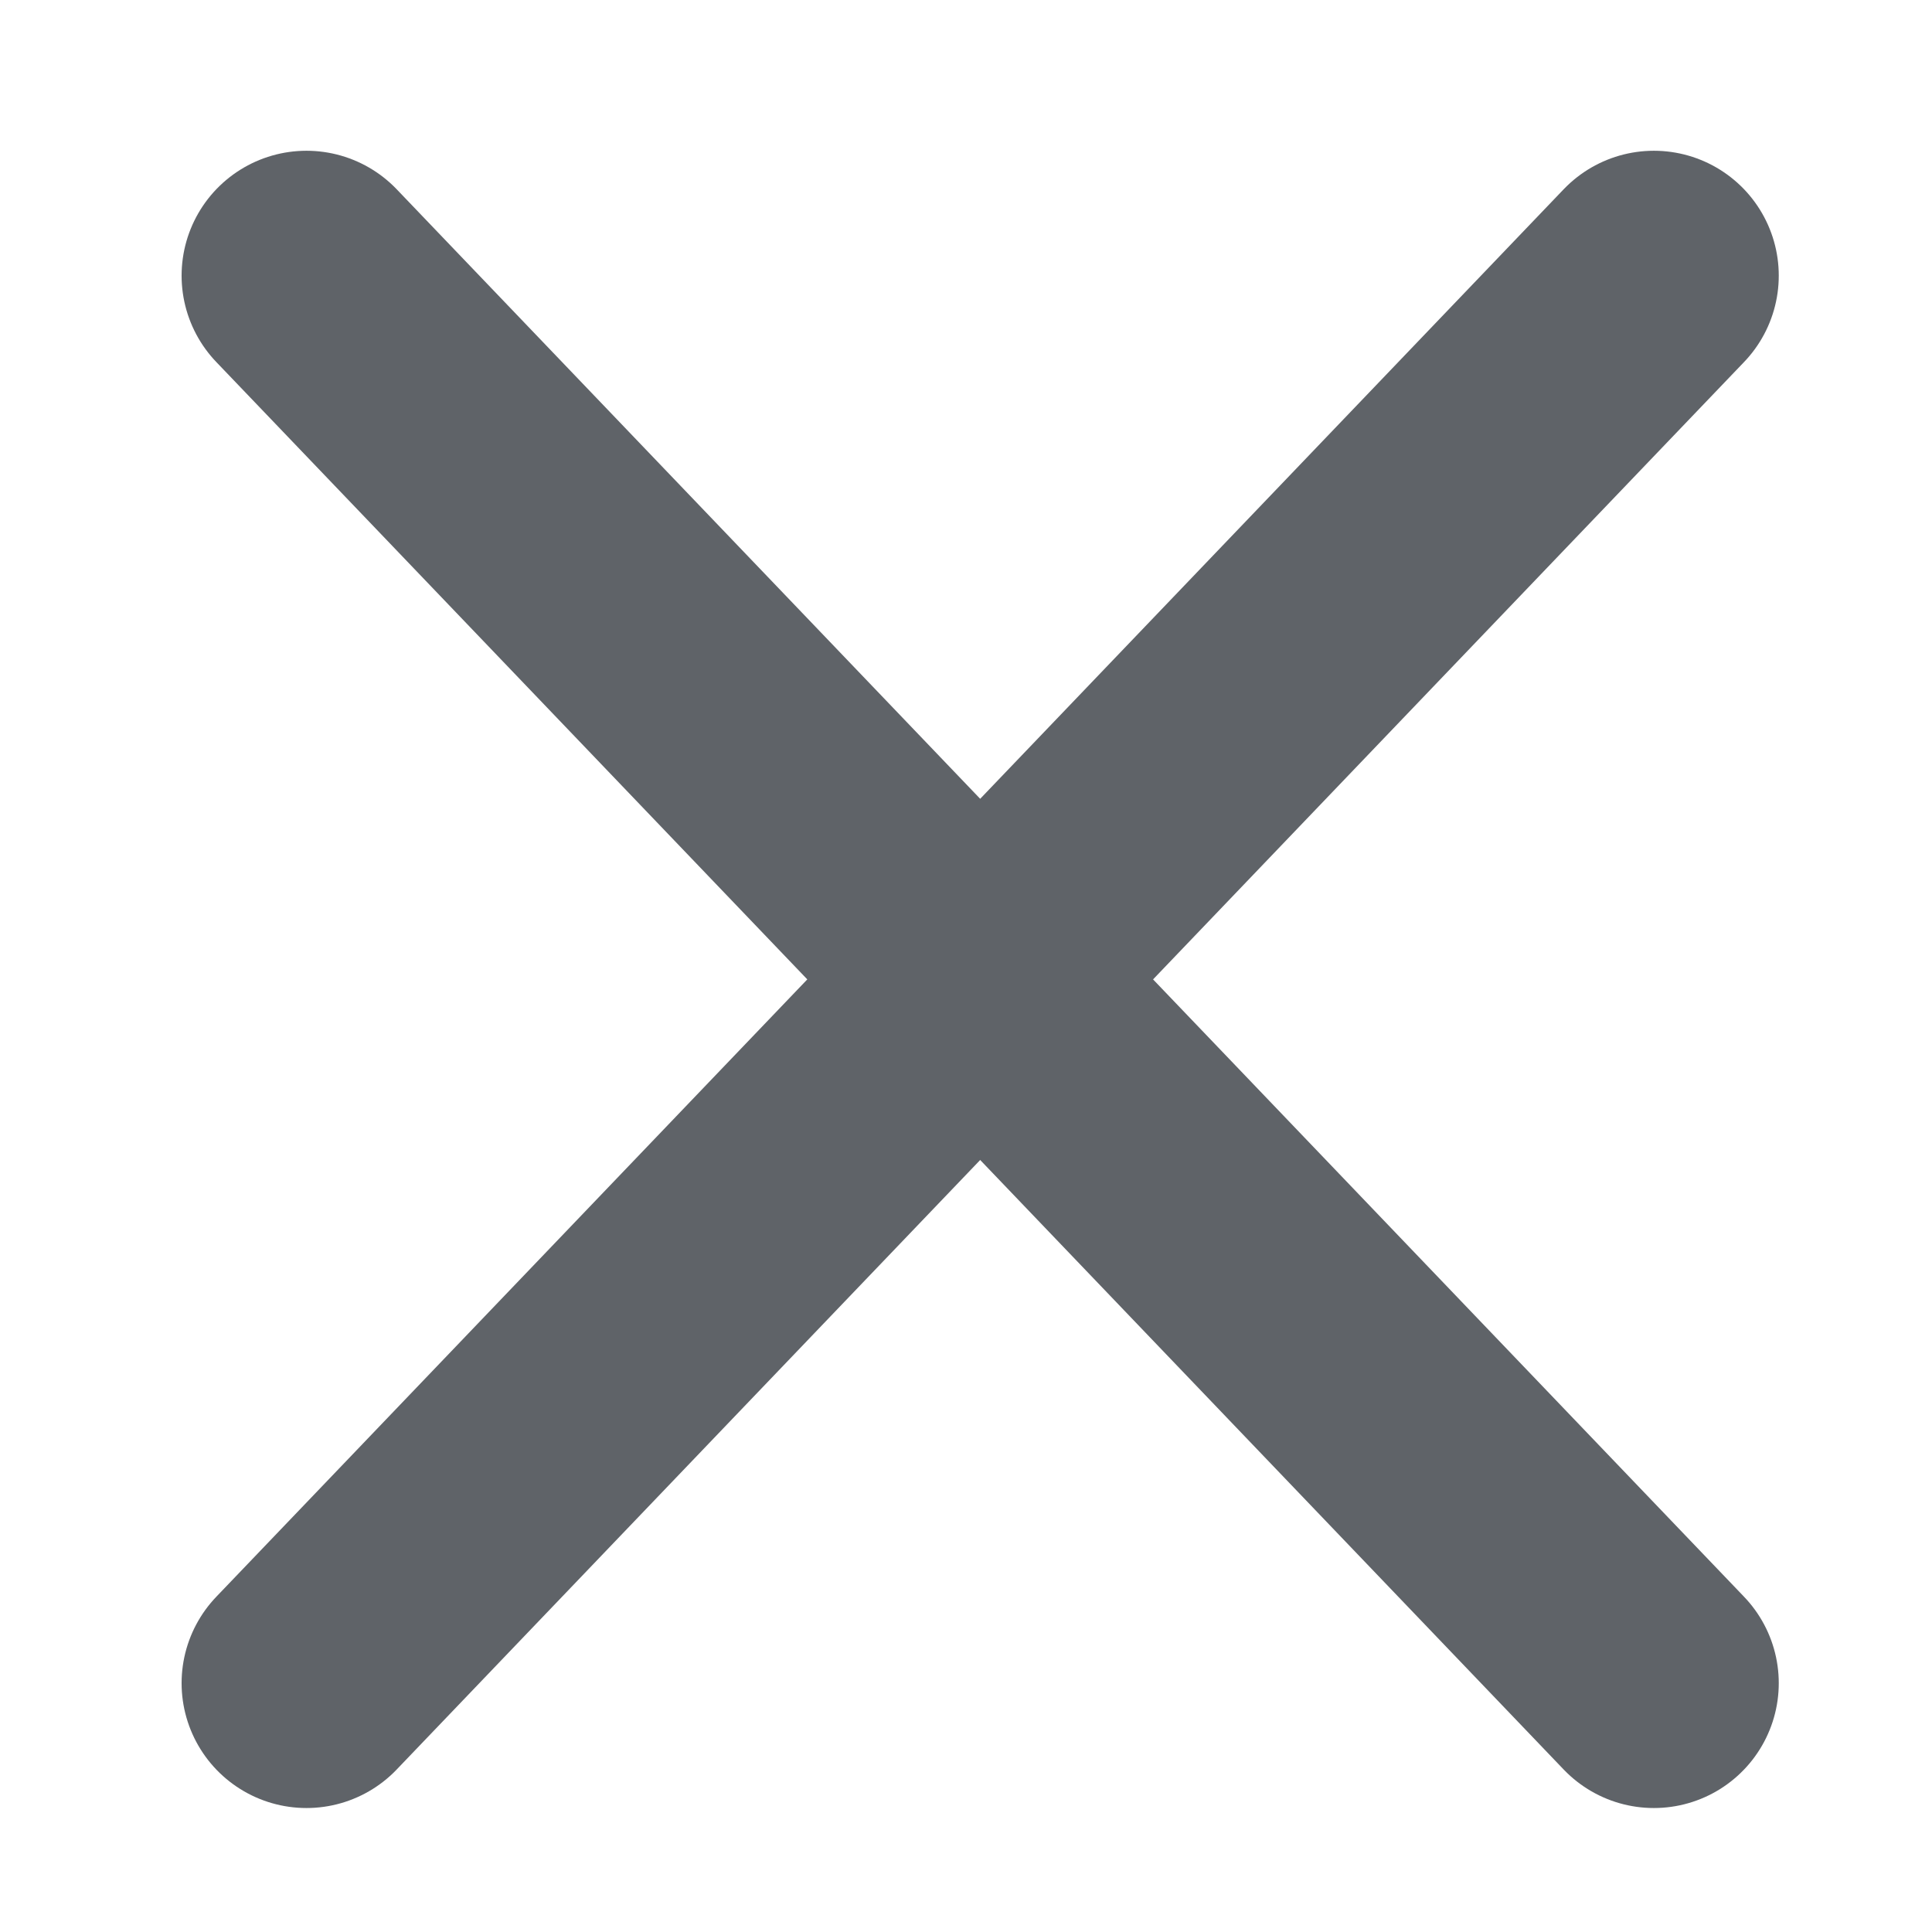
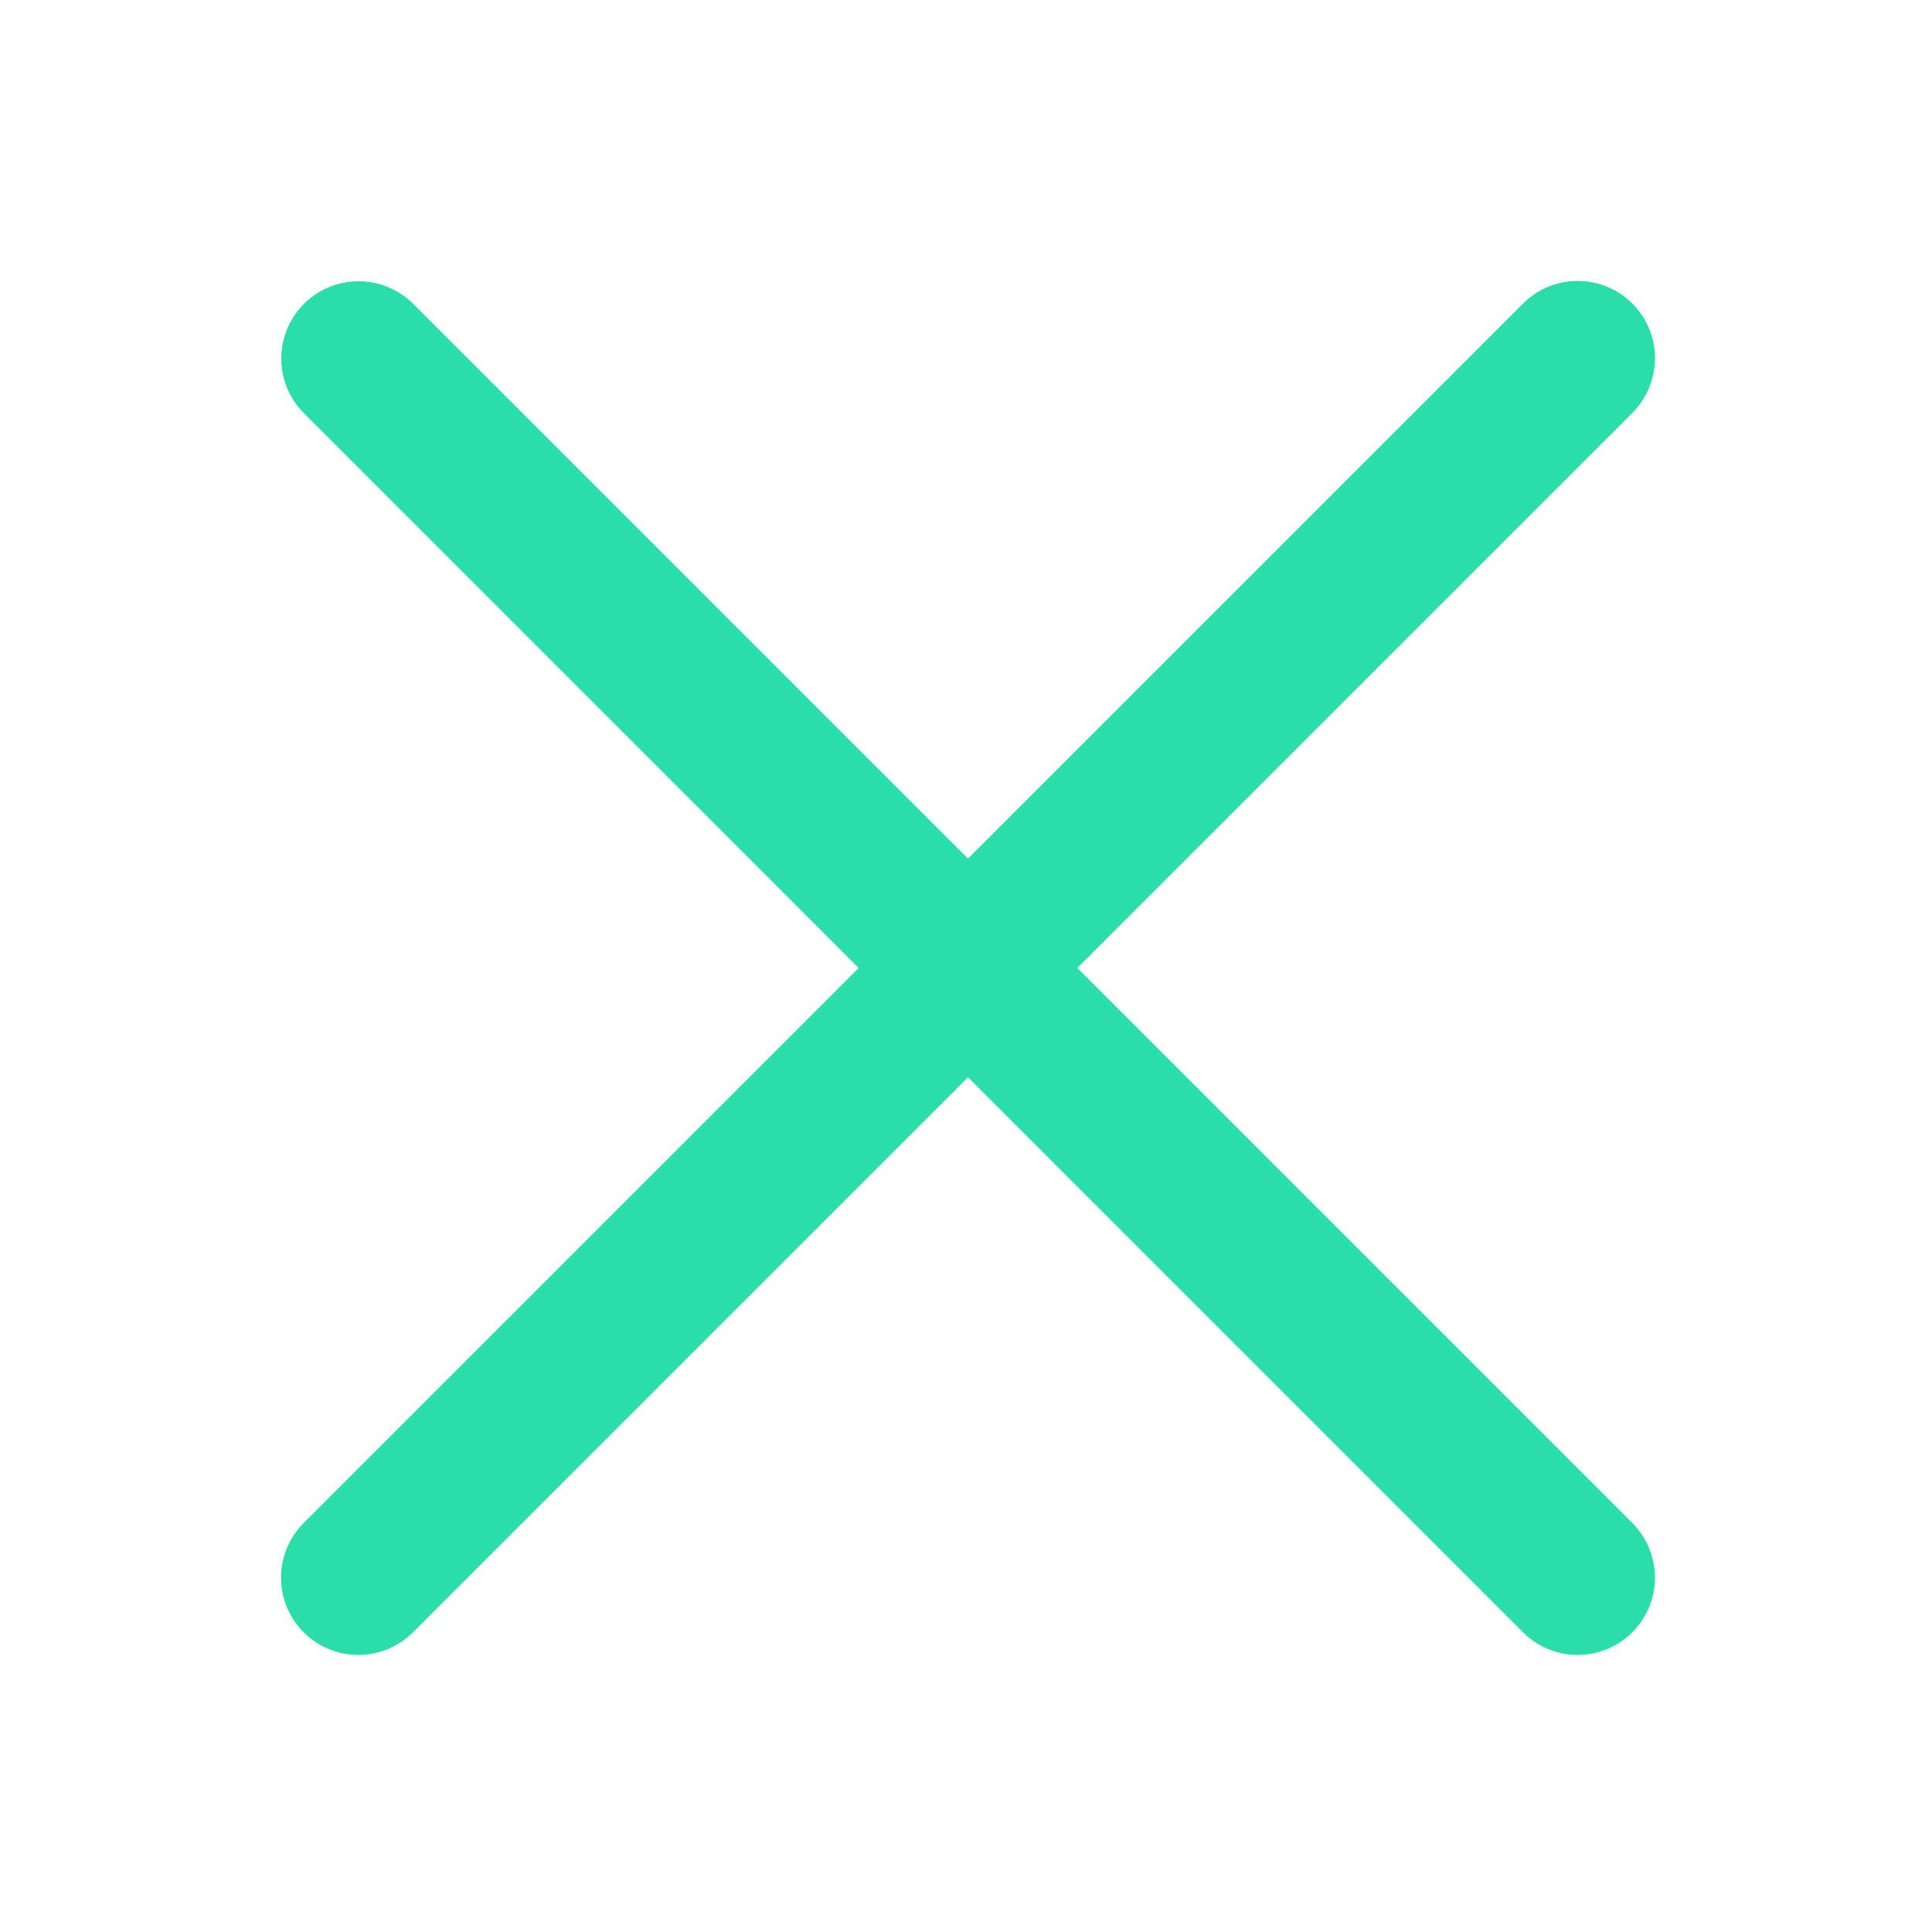
- <svg xmlns="http://www.w3.org/2000/svg" version="1.1" id="svg2" height="25" width="25">
-   <defs id="defs13" />
-   <g transform="translate(3.966102,3.567797)" id="imagebot_2" label="Layer 1">
-     <path stroke-miterlimit="4" d="M -2.5783352e-4,-0.001 17.435,18.212" id="imagebot_5" style="opacity:1;fill:#5f6368;stroke:#5f6368;stroke-width:3.232;stroke-linecap:round;stroke-miterlimit:4;fill-opacity:1;stroke-opacity:1" />
-     <path stroke-miterlimit="4" d="M -2.5783352e-4,18.212 17.435,-0.001" id="imagebot_4" style="opacity:1;fill:#5f6368;stroke:#5f6368;stroke-width:3.232;stroke-linecap:round;stroke-miterlimit:4;fill-opacity:1;stroke-opacity:1" />
+ <svg xmlns="http://www.w3.org/2000/svg" viewBox="0,0,256,256" width="50px" height="50px" fill-rule="nonzero">
+   <g fill="#29DEA8" fill-rule="nonzero" stroke="none" stroke-width="1" stroke-linecap="butt" stroke-linejoin="miter" stroke-miterlimit="10" stroke-dasharray="" stroke-dashoffset="0" font-family="none" font-weight="none" font-size="none" text-anchor="none" style="mix-blend-mode: normal">
+     <g transform="scale(5.12,5.12)">
+       <path d="M40.783,7.271c-0.529,0.012 -1.031,0.234 -1.396,0.615l-14.336,14.336l-14.336,-14.336c-0.377,-0.388 -0.895,-0.607 -1.436,-0.607c-0.814,0 -1.547,0.494 -1.853,1.249c-0.306,0.755 -0.124,1.62 0.461,2.187l14.336,14.336l-14.336,14.336c-0.522,0.502 -0.733,1.247 -0.55,1.947c0.183,0.701 0.73,1.248 1.431,1.431c0.701,0.183 1.446,-0.028 1.947,-0.55l14.336,-14.336l14.336,14.336c0.502,0.522 1.247,0.733 1.947,0.55c0.701,-0.183 1.248,-0.73 1.431,-1.431c0.183,-0.701 -0.028,-1.446 -0.55,-1.947l-14.336,-14.336l14.336,-14.336c0.596,-0.571 0.779,-1.45 0.463,-2.212c-0.317,-0.762 -1.069,-1.251 -1.894,-1.232z" />
+     </g>
  </g>
</svg>
